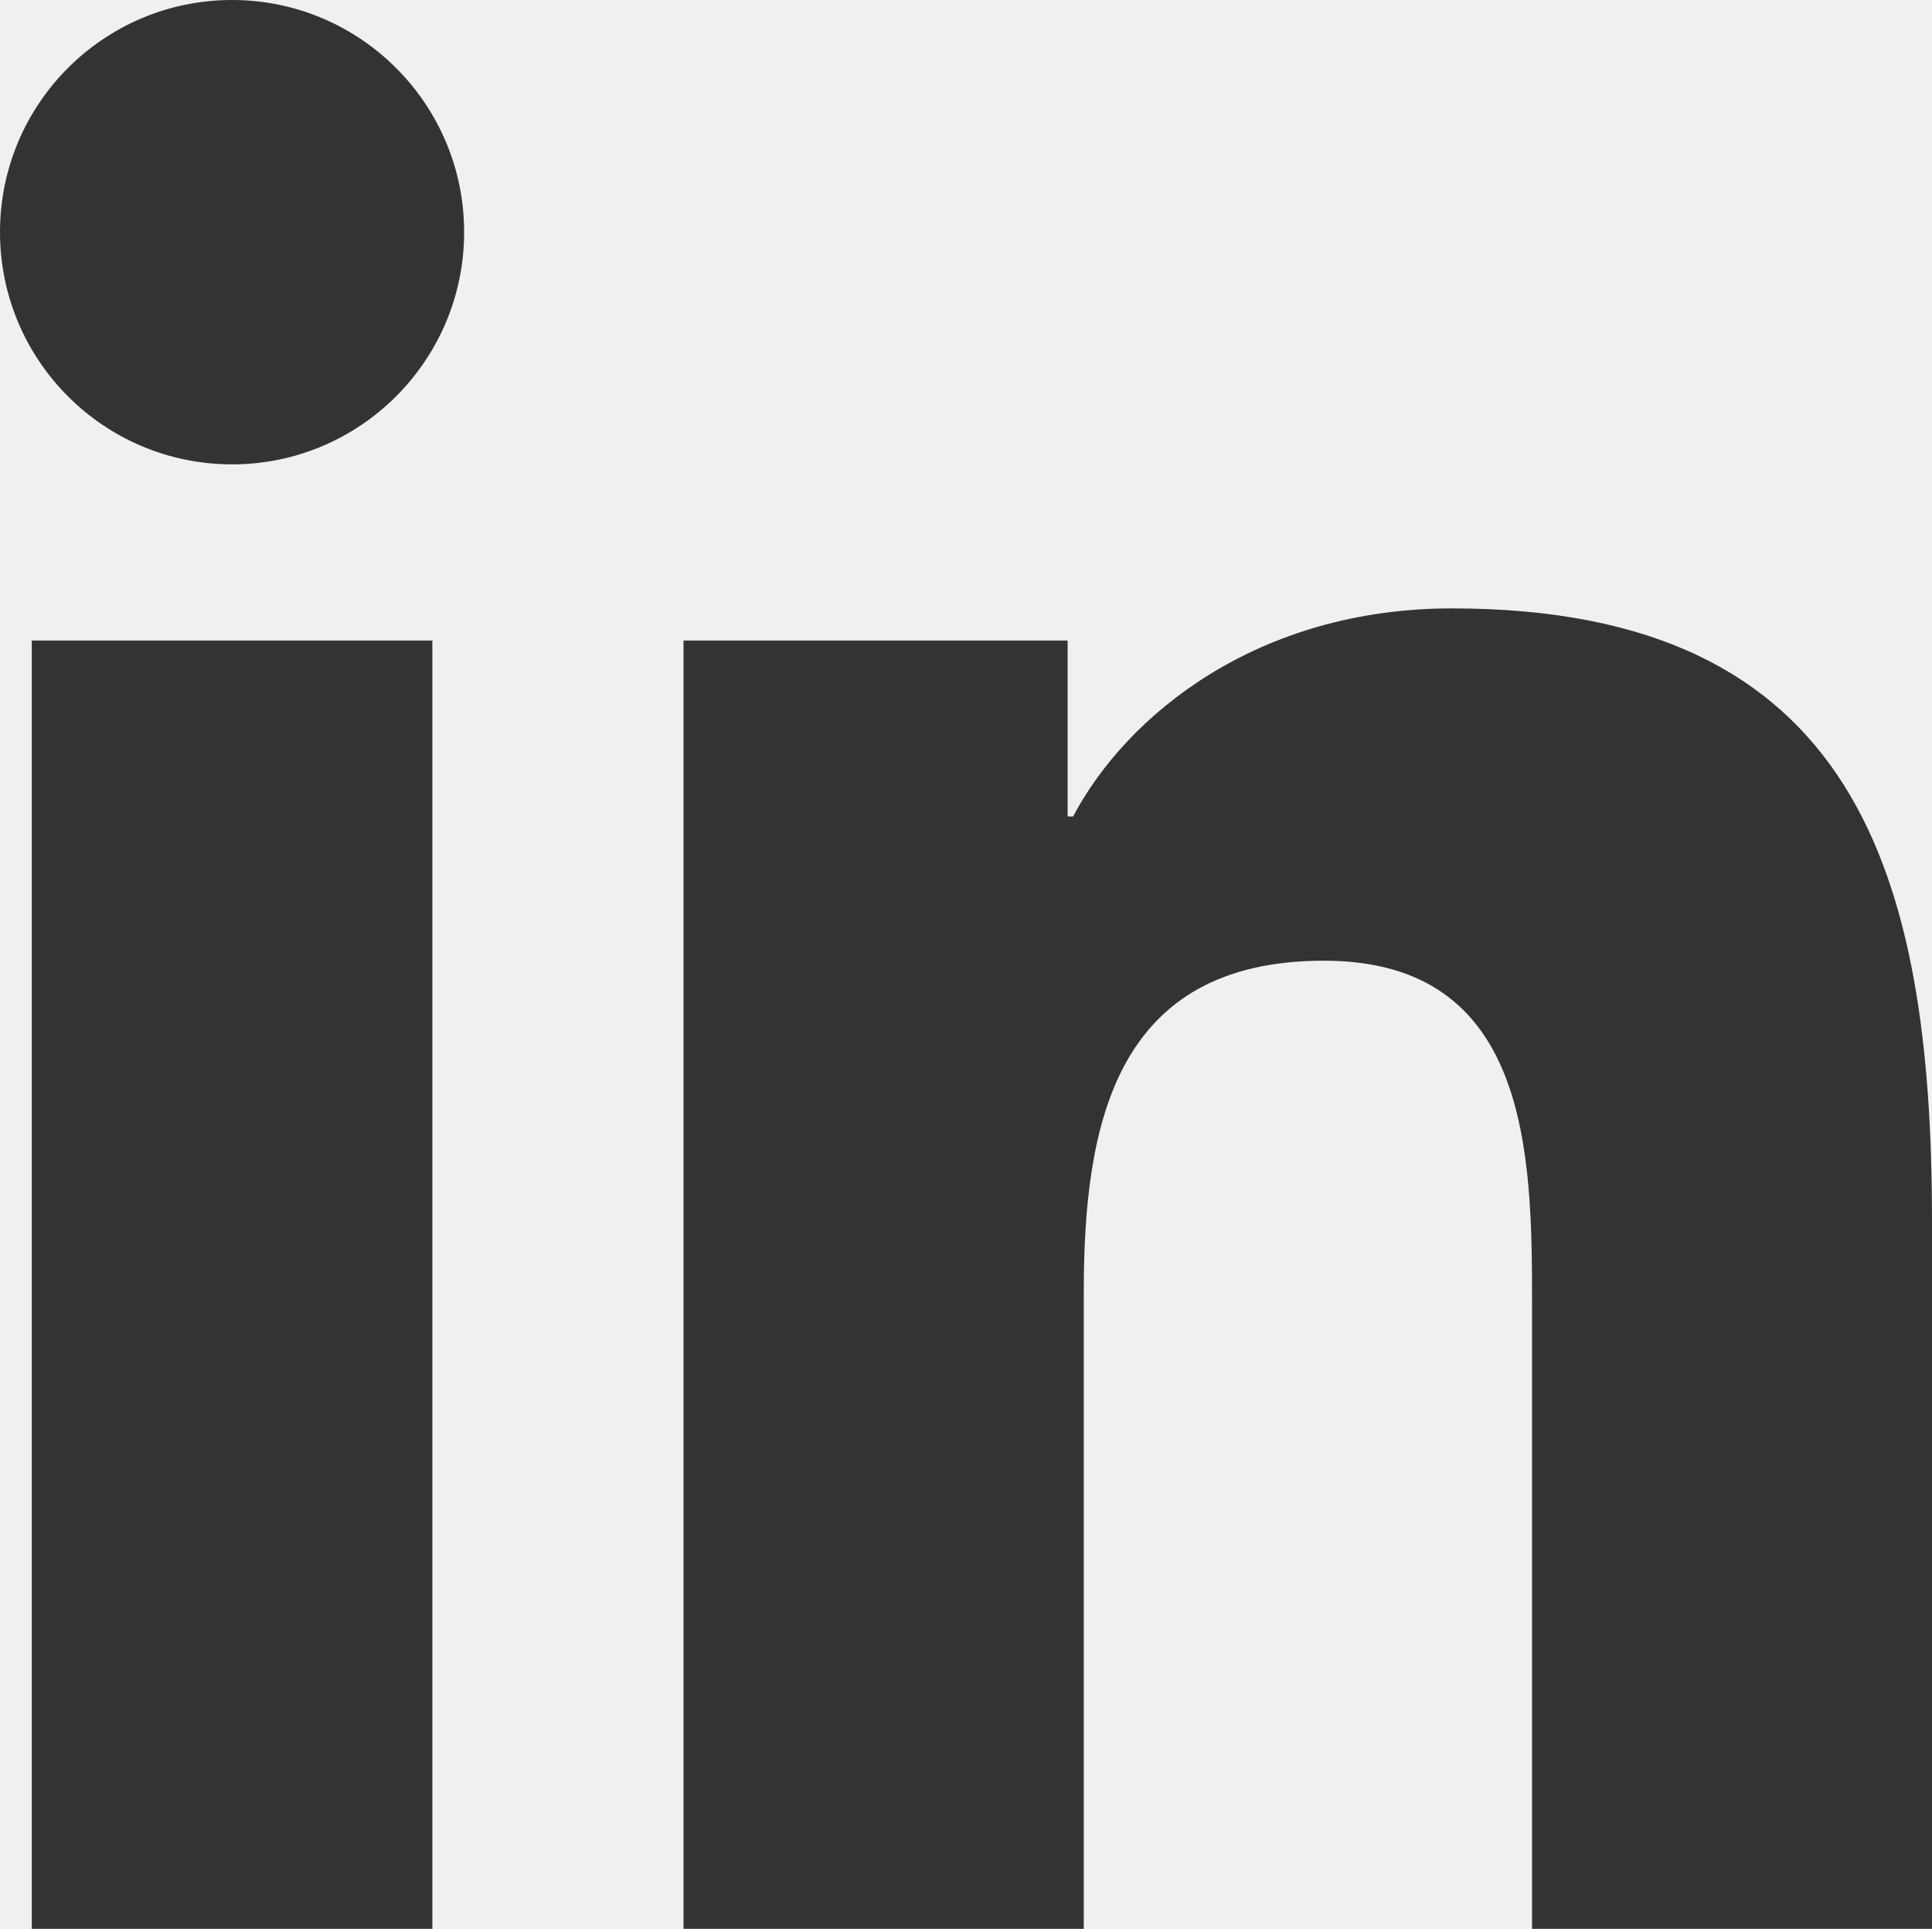
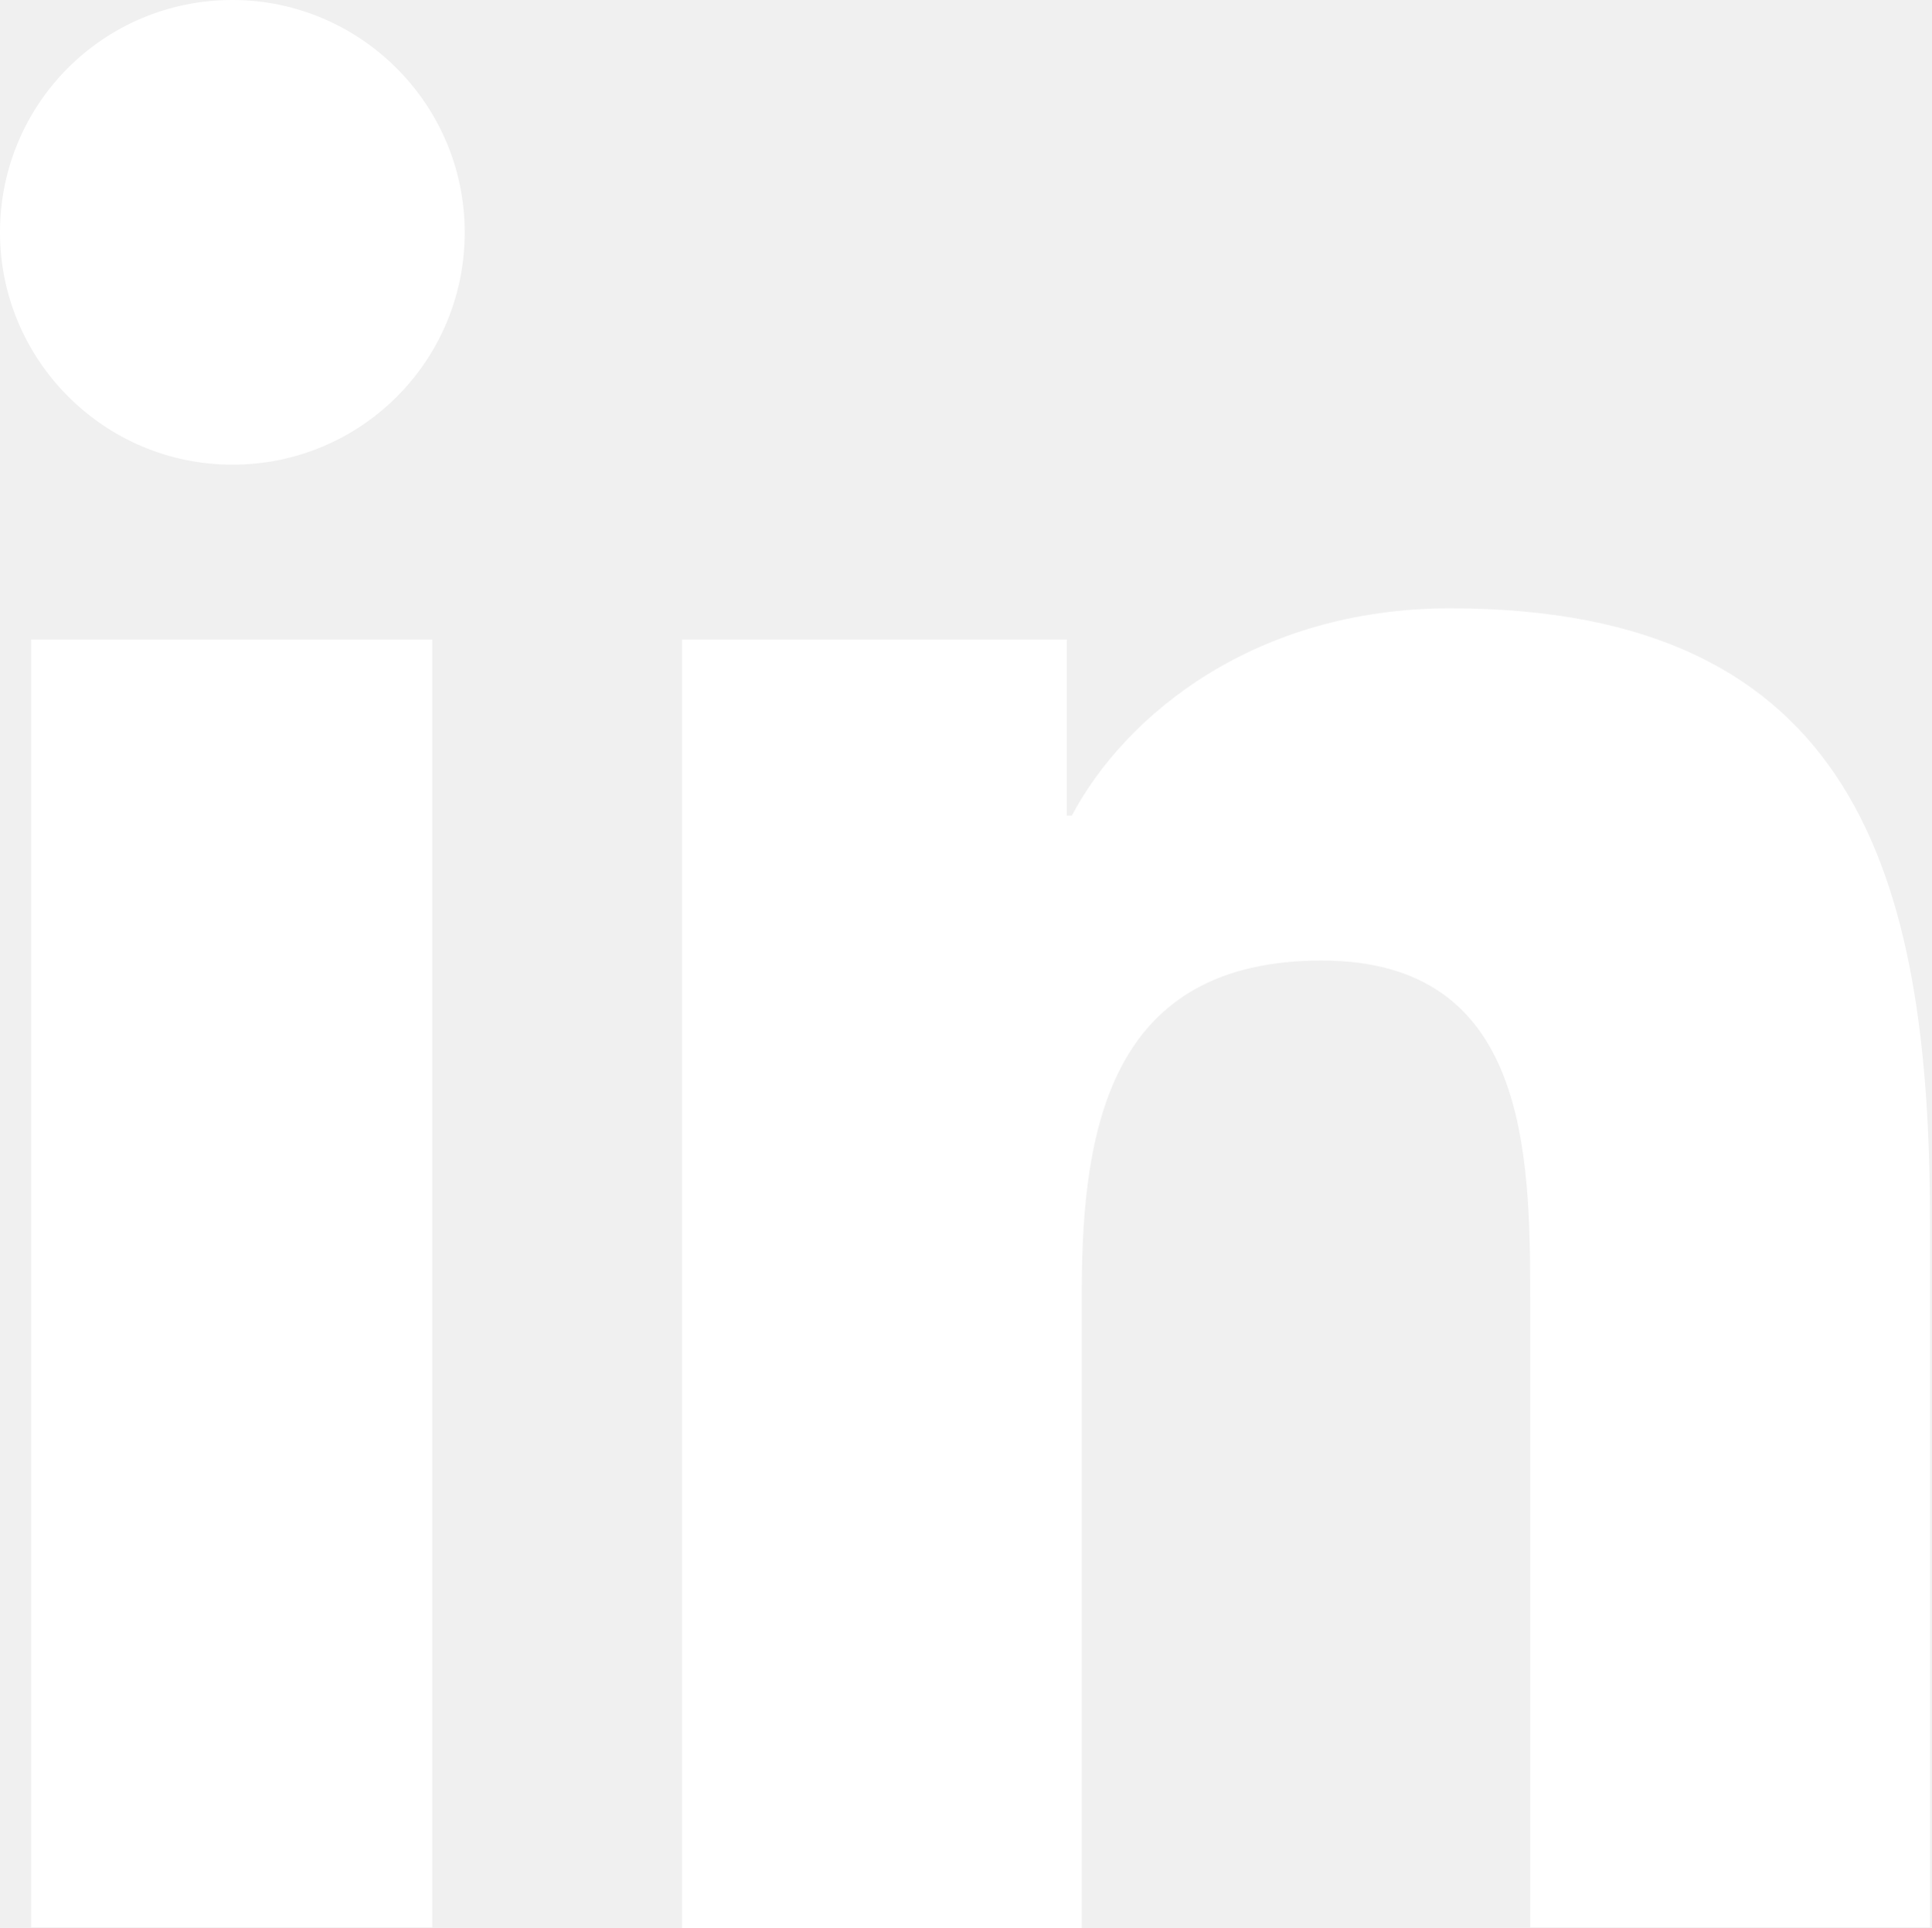
- <svg xmlns="http://www.w3.org/2000/svg" version="1.1" id="Layer_1" x="0px" y="0px" width="154.582px" height="154.324px" viewBox="0 0 154.582 154.324" enable-background="new 0 0 154.582 154.324" xml:space="preserve">
-   <path fill="#333333" d="M2.543,51.246h32.051v103.078H2.543V51.246z M18.57,0c10.242,0,18.566,8.324,18.566,18.57  c0,10.258-8.324,18.582-18.566,18.582C8.301,37.152,0,28.828,0,18.57C0,8.324,8.301,0,18.57,0" />
-   <path fill="#333333" d="M54.688,51.246h30.734v14.078h0.438c4.277-8.102,14.73-16.648,30.316-16.648  c32.418,0,38.406,21.344,38.406,49.109v56.539h-32v-50.125c0-11.961-0.234-27.336-16.652-27.336  c-16.672,0-19.215,13.023-19.215,26.469v50.992H54.688V51.246z" />
+ <svg xmlns="http://www.w3.org/2000/svg" version="1.1" id="Layer_1" x="0px" y="0px" viewBox="0 0 154.6 154.3" style="enable-background:new 0 0 154.6 154.3;" xml:space="preserve">
+   <style type="text/css">
+ 	.st0{fill:#FFFFFF;}
+ </style>
+   <path class="st0" d="M2.5,51.2h32.1v103.1H2.5V51.2z M18.6,0c10.2,0,18.6,8.3,18.6,18.6c0,10.3-8.3,18.6-18.6,18.6  C8.3,37.2,0,28.8,0,18.6C0,8.3,8.3,0,18.6,0" />
+   <path class="st0" d="M54.7,51.2h30.7v14.1h0.4c4.3-8.1,14.7-16.6,30.3-16.6c32.4,0,38.4,21.3,38.4,49.1v56.5h-32v-50.1  c0-12-0.2-27.3-16.7-27.3c-16.7,0-19.2,13-19.2,26.5v51h-32V51.2z" />
</svg>
